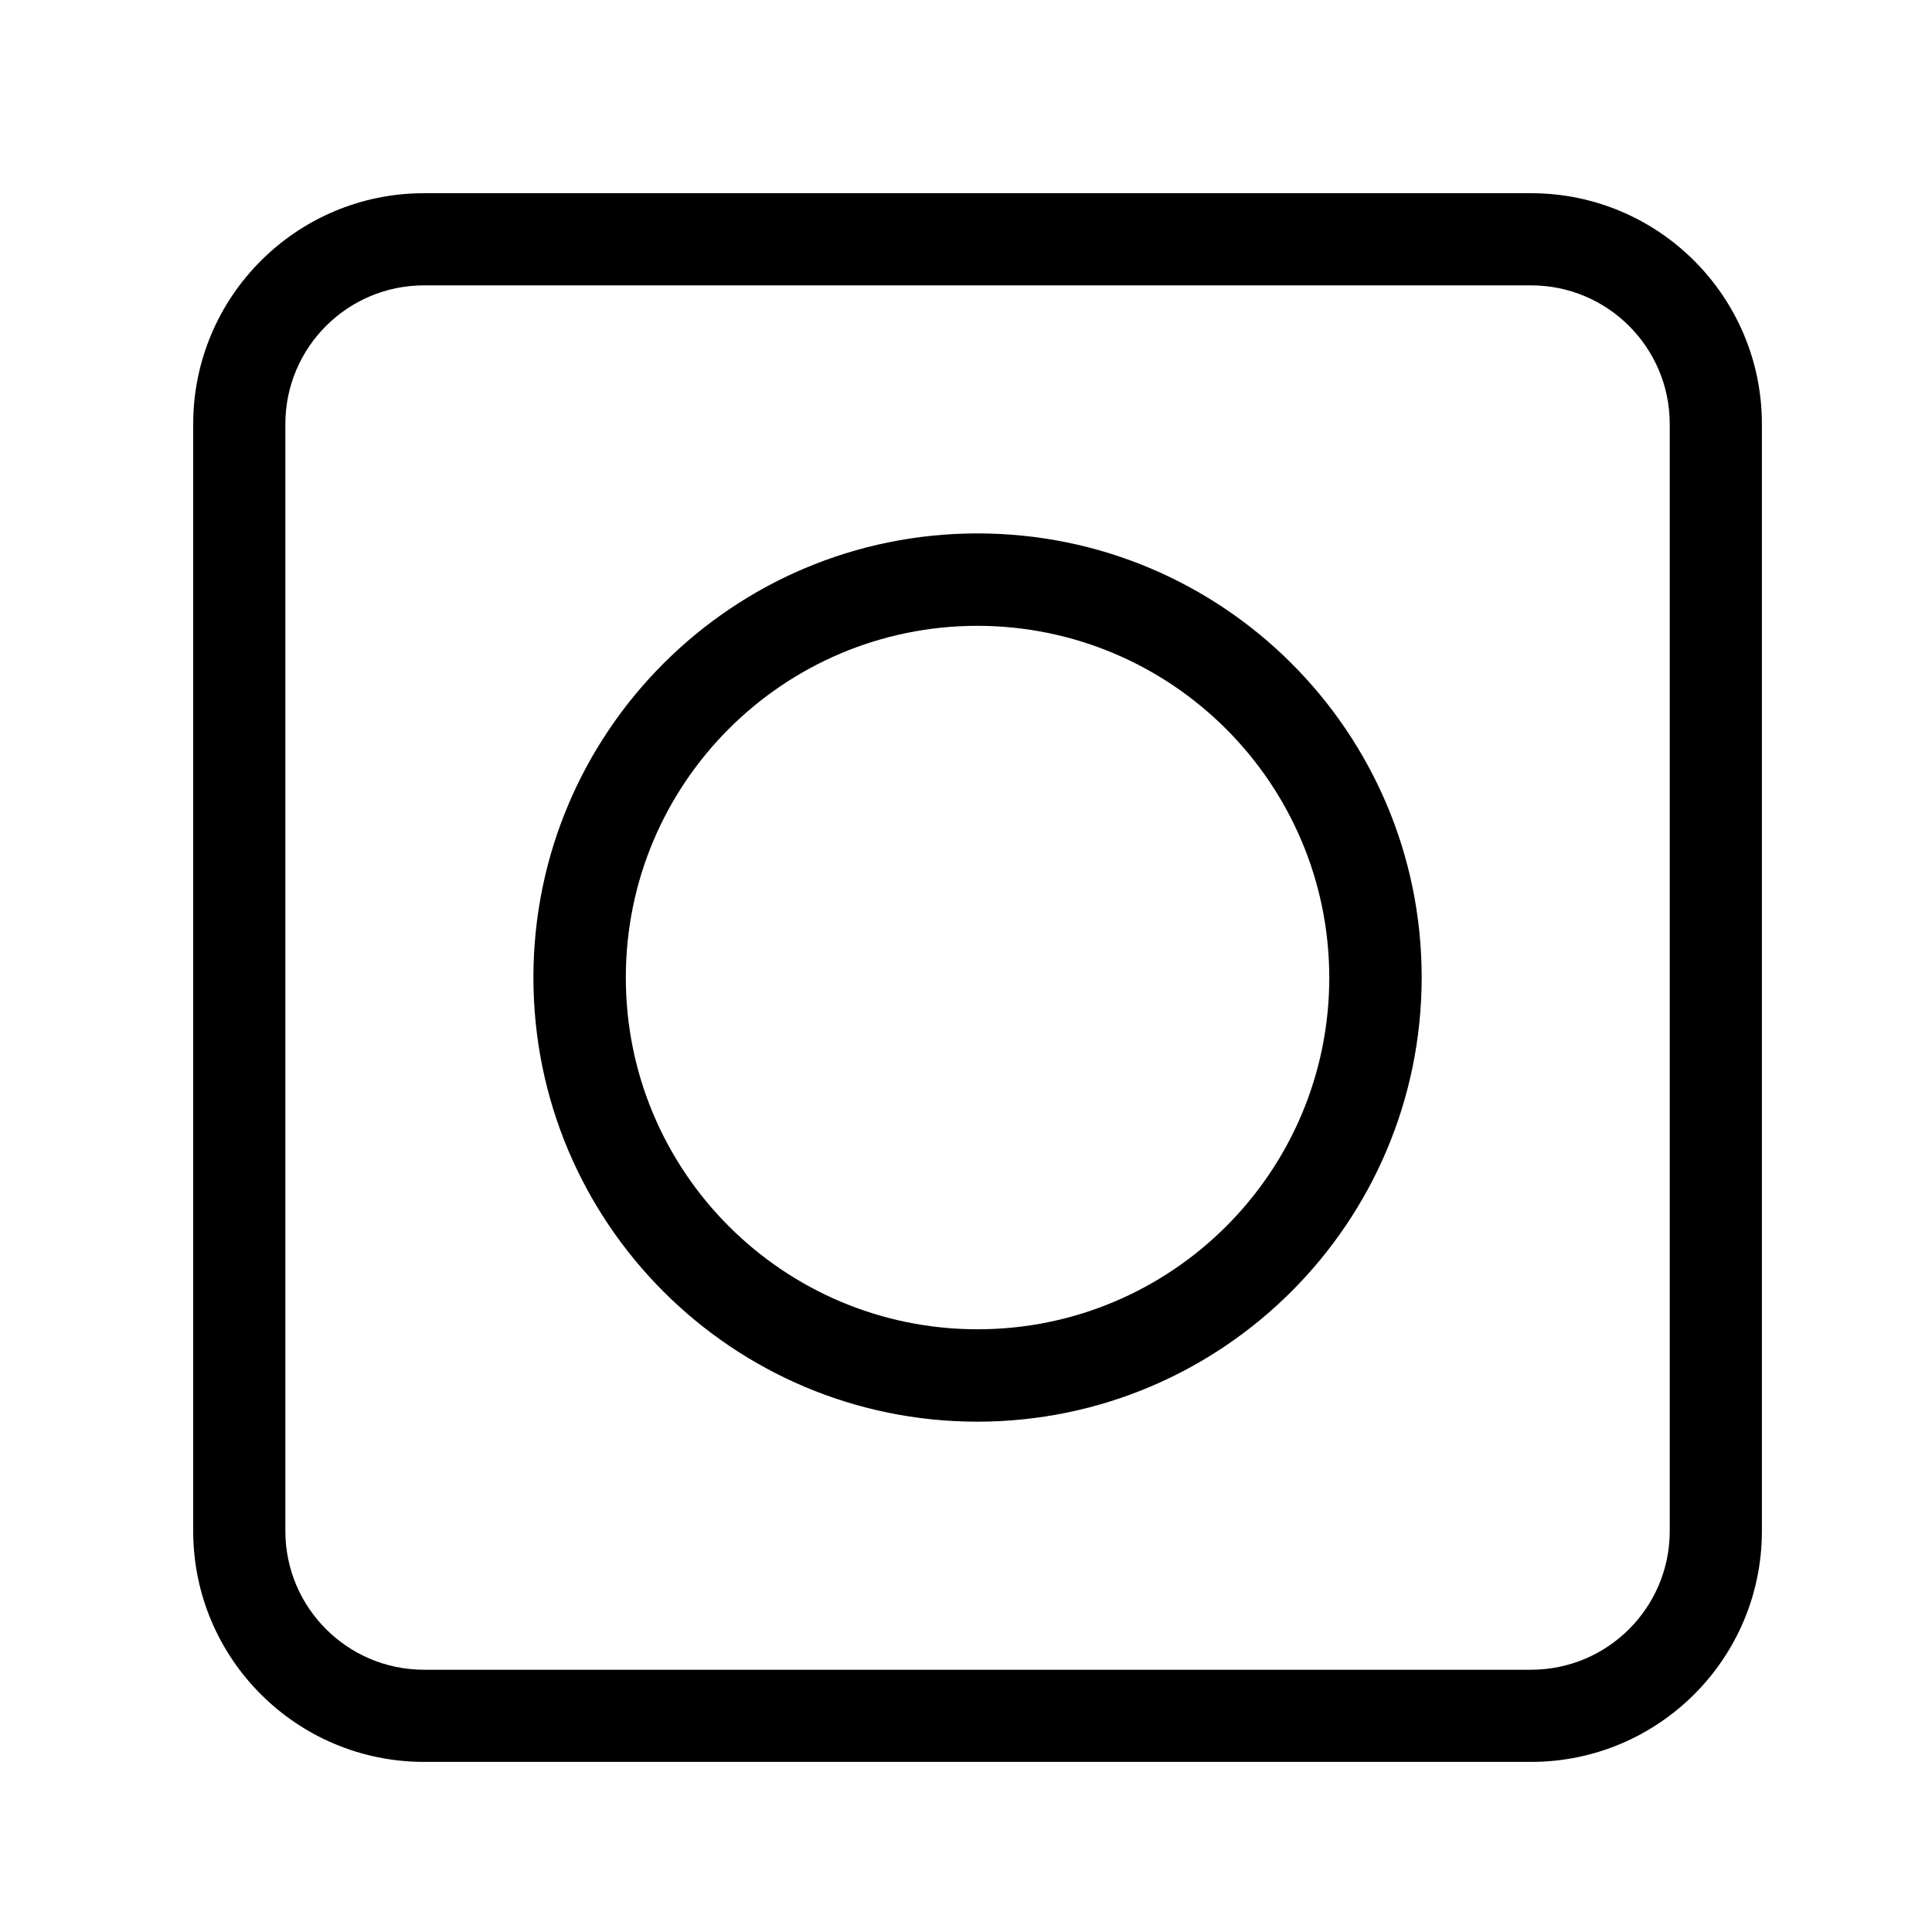
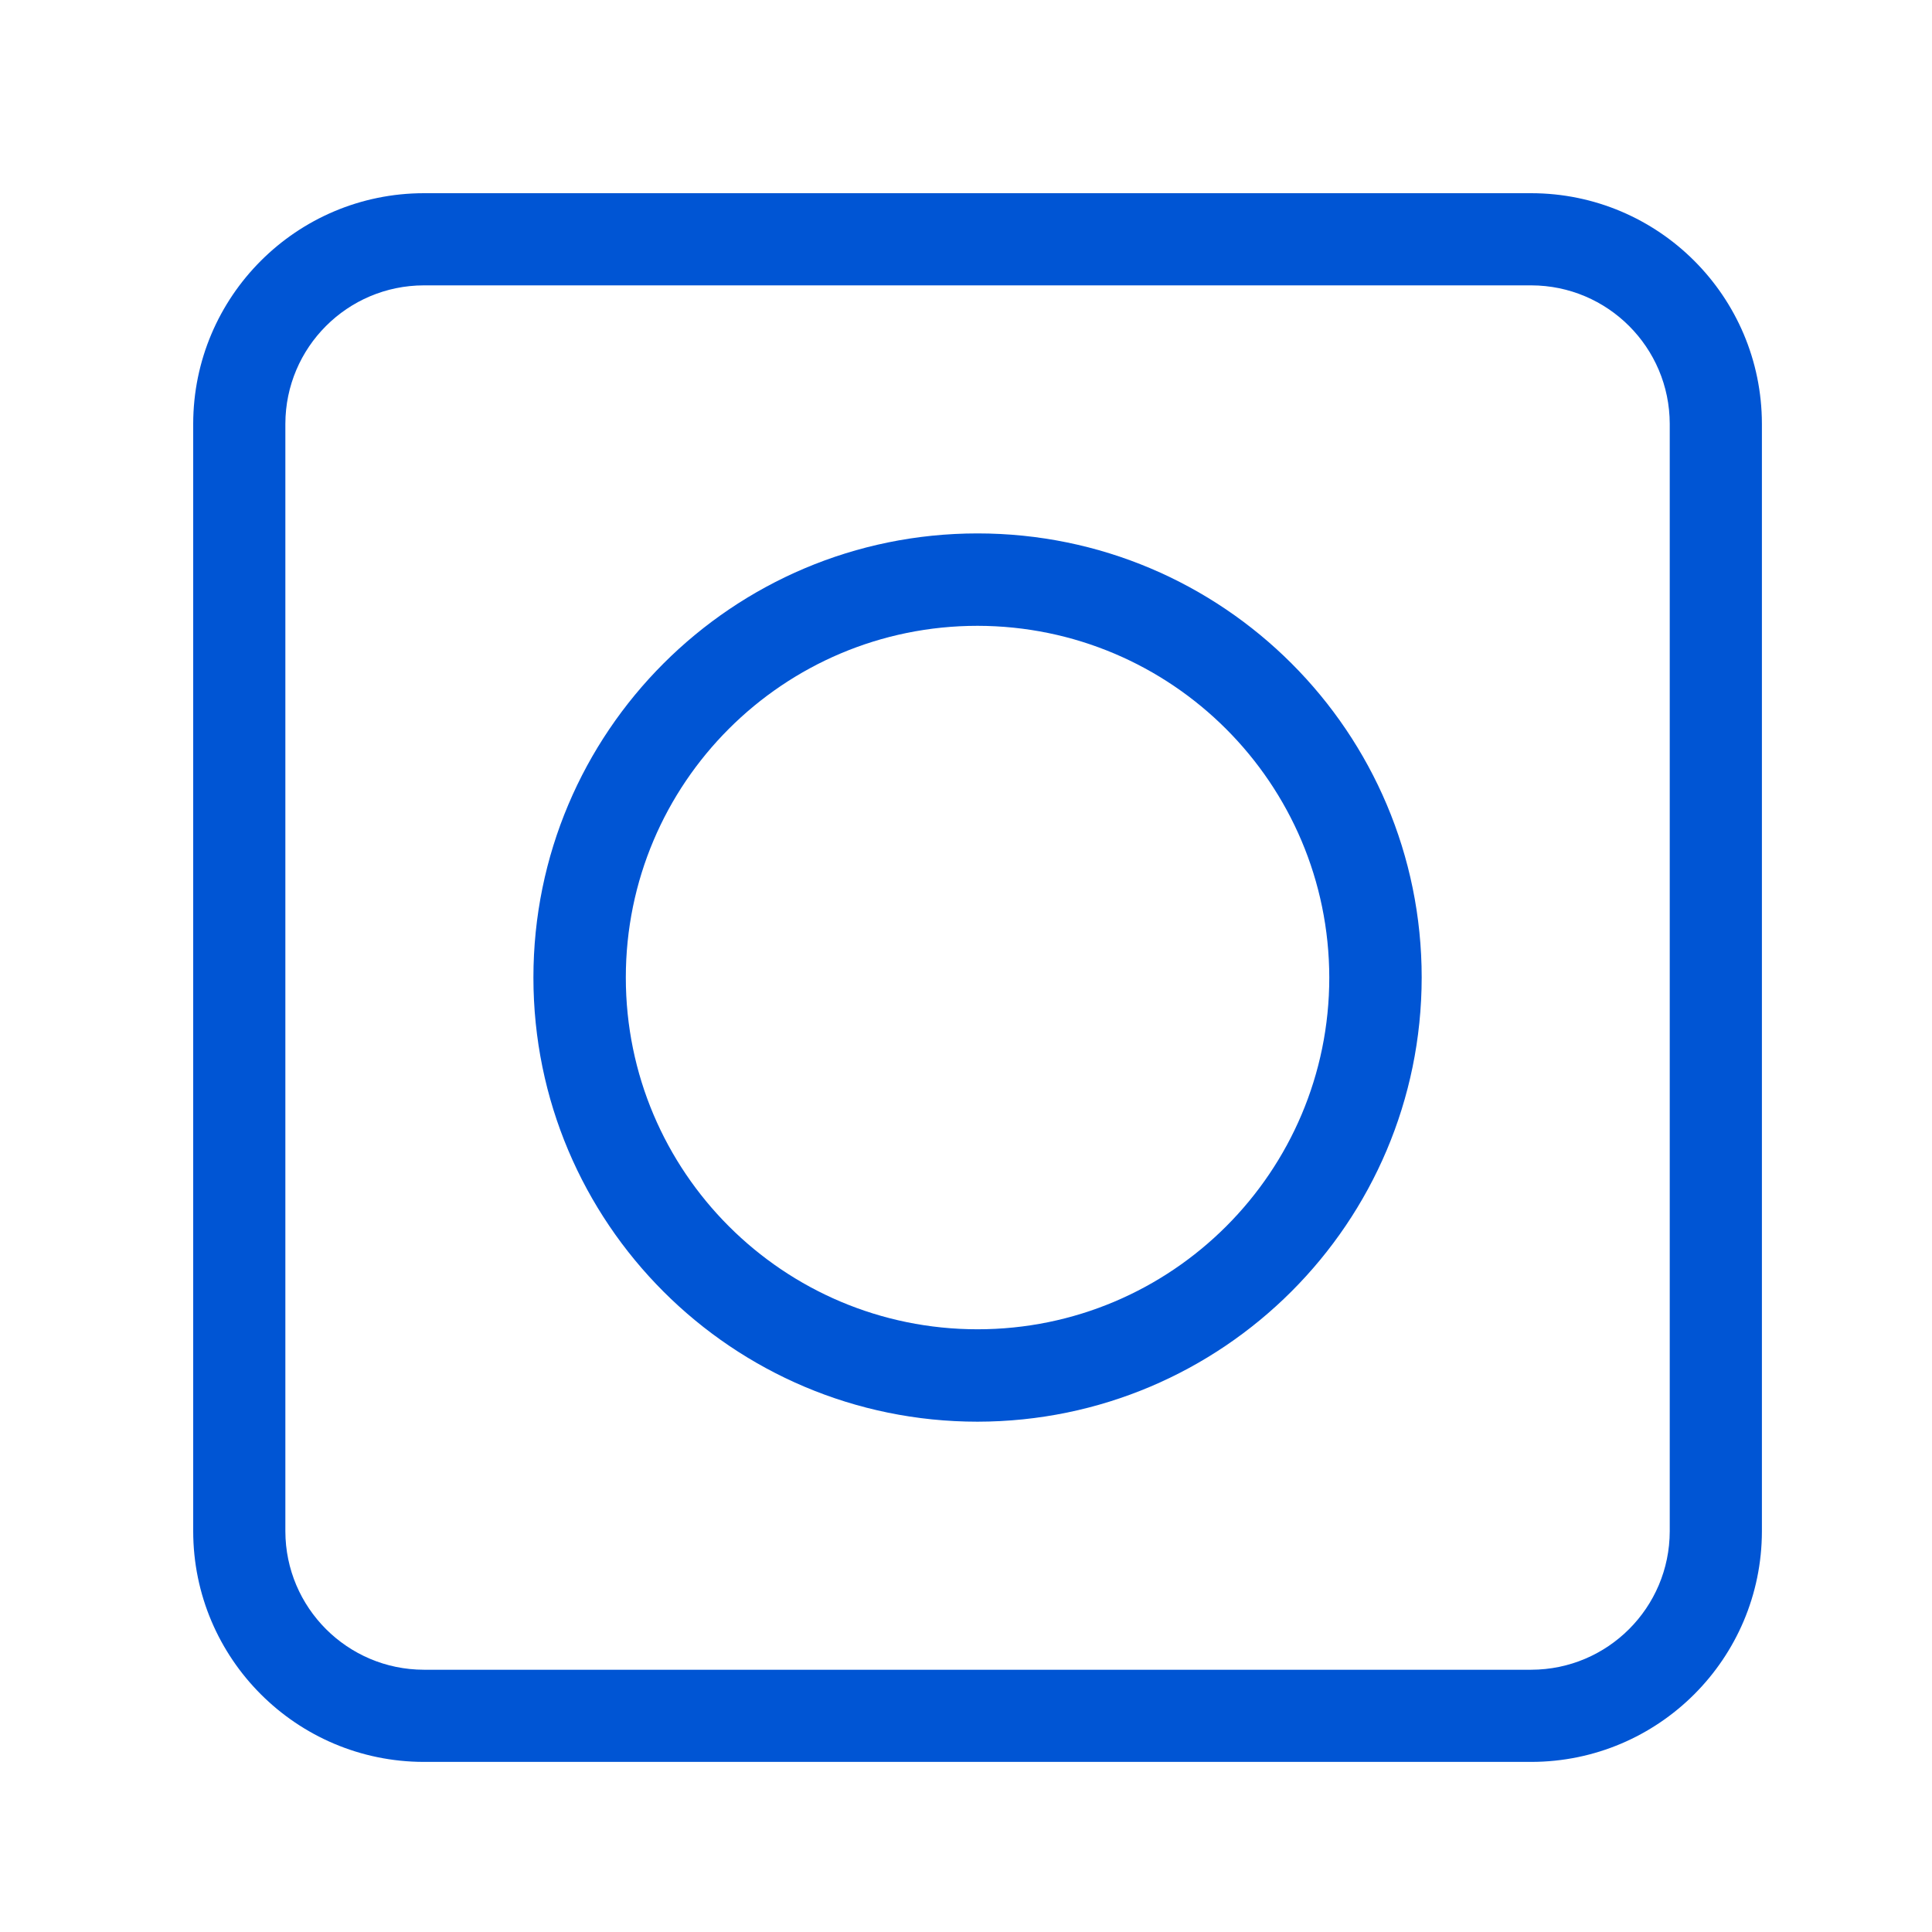
<svg xmlns="http://www.w3.org/2000/svg" id="svg3753" version="1.1" viewBox="0 0 100 100" height="100" width="100">
  <defs id="defs3757" />
-   <g transform="matrix(1.268684,0,0,1.268684,10,10)" data-name="Layer 2" id="g3745" style="fill:#000000">
-     <g data-name="Layer 1" id="g3743">
-       <path d="M 32,50.12 A 18.12,18.12 0 1 1 50.12,32 18.14,18.14 0 0 1 32,50.12 Z M 32,17.65 A 14.35,14.35 0 1 0 46.35,32 14.37,14.37 0 0 0 32,17.65 Z" id="path3739" />
-       <path d="M 54.59,64 H 9.41 A 9.42,9.42 0 0 1 0,54.59 V 9.41 A 9.42,9.42 0 0 1 9.41,0 H 54.59 A 9.42,9.42 0 0 1 64,9.41 V 54.59 A 9.42,9.42 0 0 1 54.59,64 Z M 9.41,3.76 A 5.66,5.66 0 0 0 3.76,9.41 v 45.18 a 5.66,5.66 0 0 0 5.65,5.65 h 45.18 a 5.66,5.66 0 0 0 5.65,-5.65 V 9.41 A 5.66,5.66 0 0 0 54.59,3.76 Z" id="path3741" />
+   <g transform="matrix(1.268684,0,0,1.268684,10,10)" data-name="Layer 2" id="g3745" style="fill:#0055d4">
+     <g data-name="Layer 1" id="g3743" style="fill:#0055d4">
+       <path d="M 32,50.12 A 18.12,18.12 0 1 1 50.12,32 18.14,18.14 0 0 1 32,50.12 Z M 32,17.65 A 14.35,14.35 0 1 0 46.35,32 14.37,14.37 0 0 0 32,17.65 Z" id="path3739" style="fill:#0055d4" />
+       <path d="M 54.59,64 H 9.41 A 9.42,9.42 0 0 1 0,54.59 V 9.41 A 9.42,9.42 0 0 1 9.41,0 H 54.59 A 9.42,9.42 0 0 1 64,9.41 V 54.59 A 9.42,9.42 0 0 1 54.59,64 Z M 9.41,3.76 A 5.66,5.66 0 0 0 3.76,9.41 v 45.18 a 5.66,5.66 0 0 0 5.65,5.65 h 45.18 a 5.66,5.66 0 0 0 5.65,-5.65 V 9.41 A 5.66,5.66 0 0 0 54.59,3.76 Z" id="path3741" style="fill:#0055d4" />
    </g>
  </g>
</svg>
